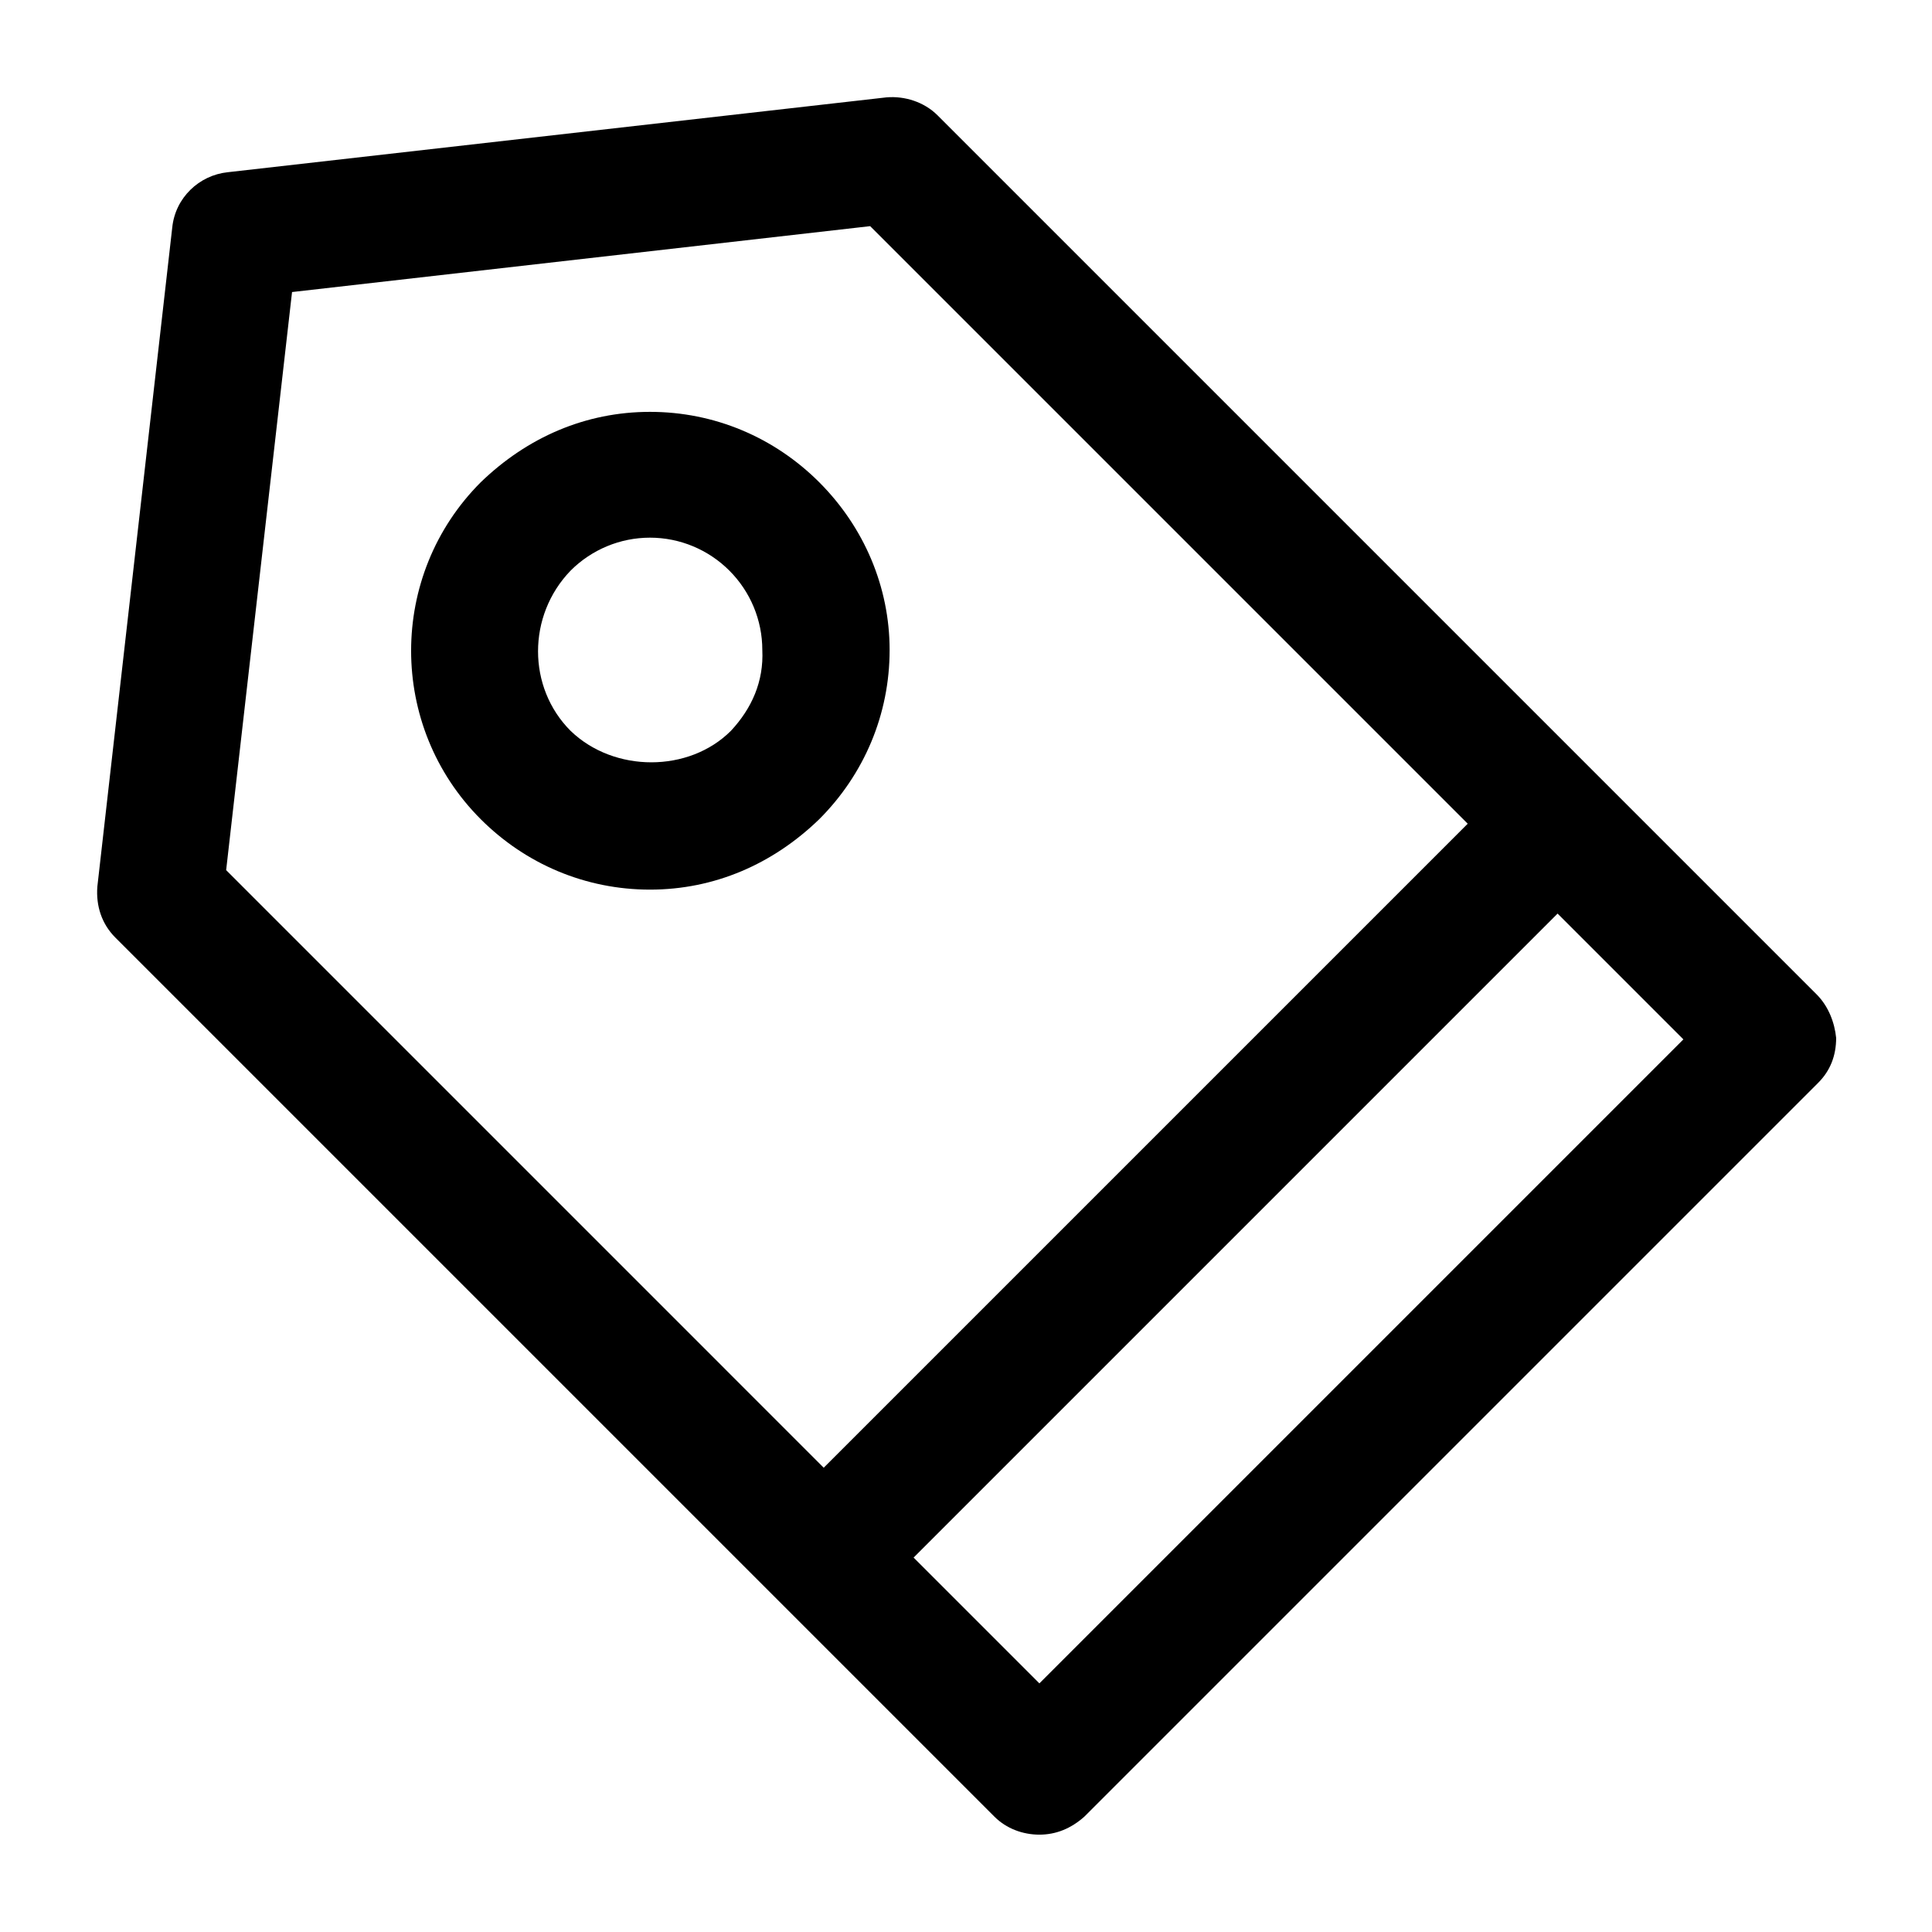
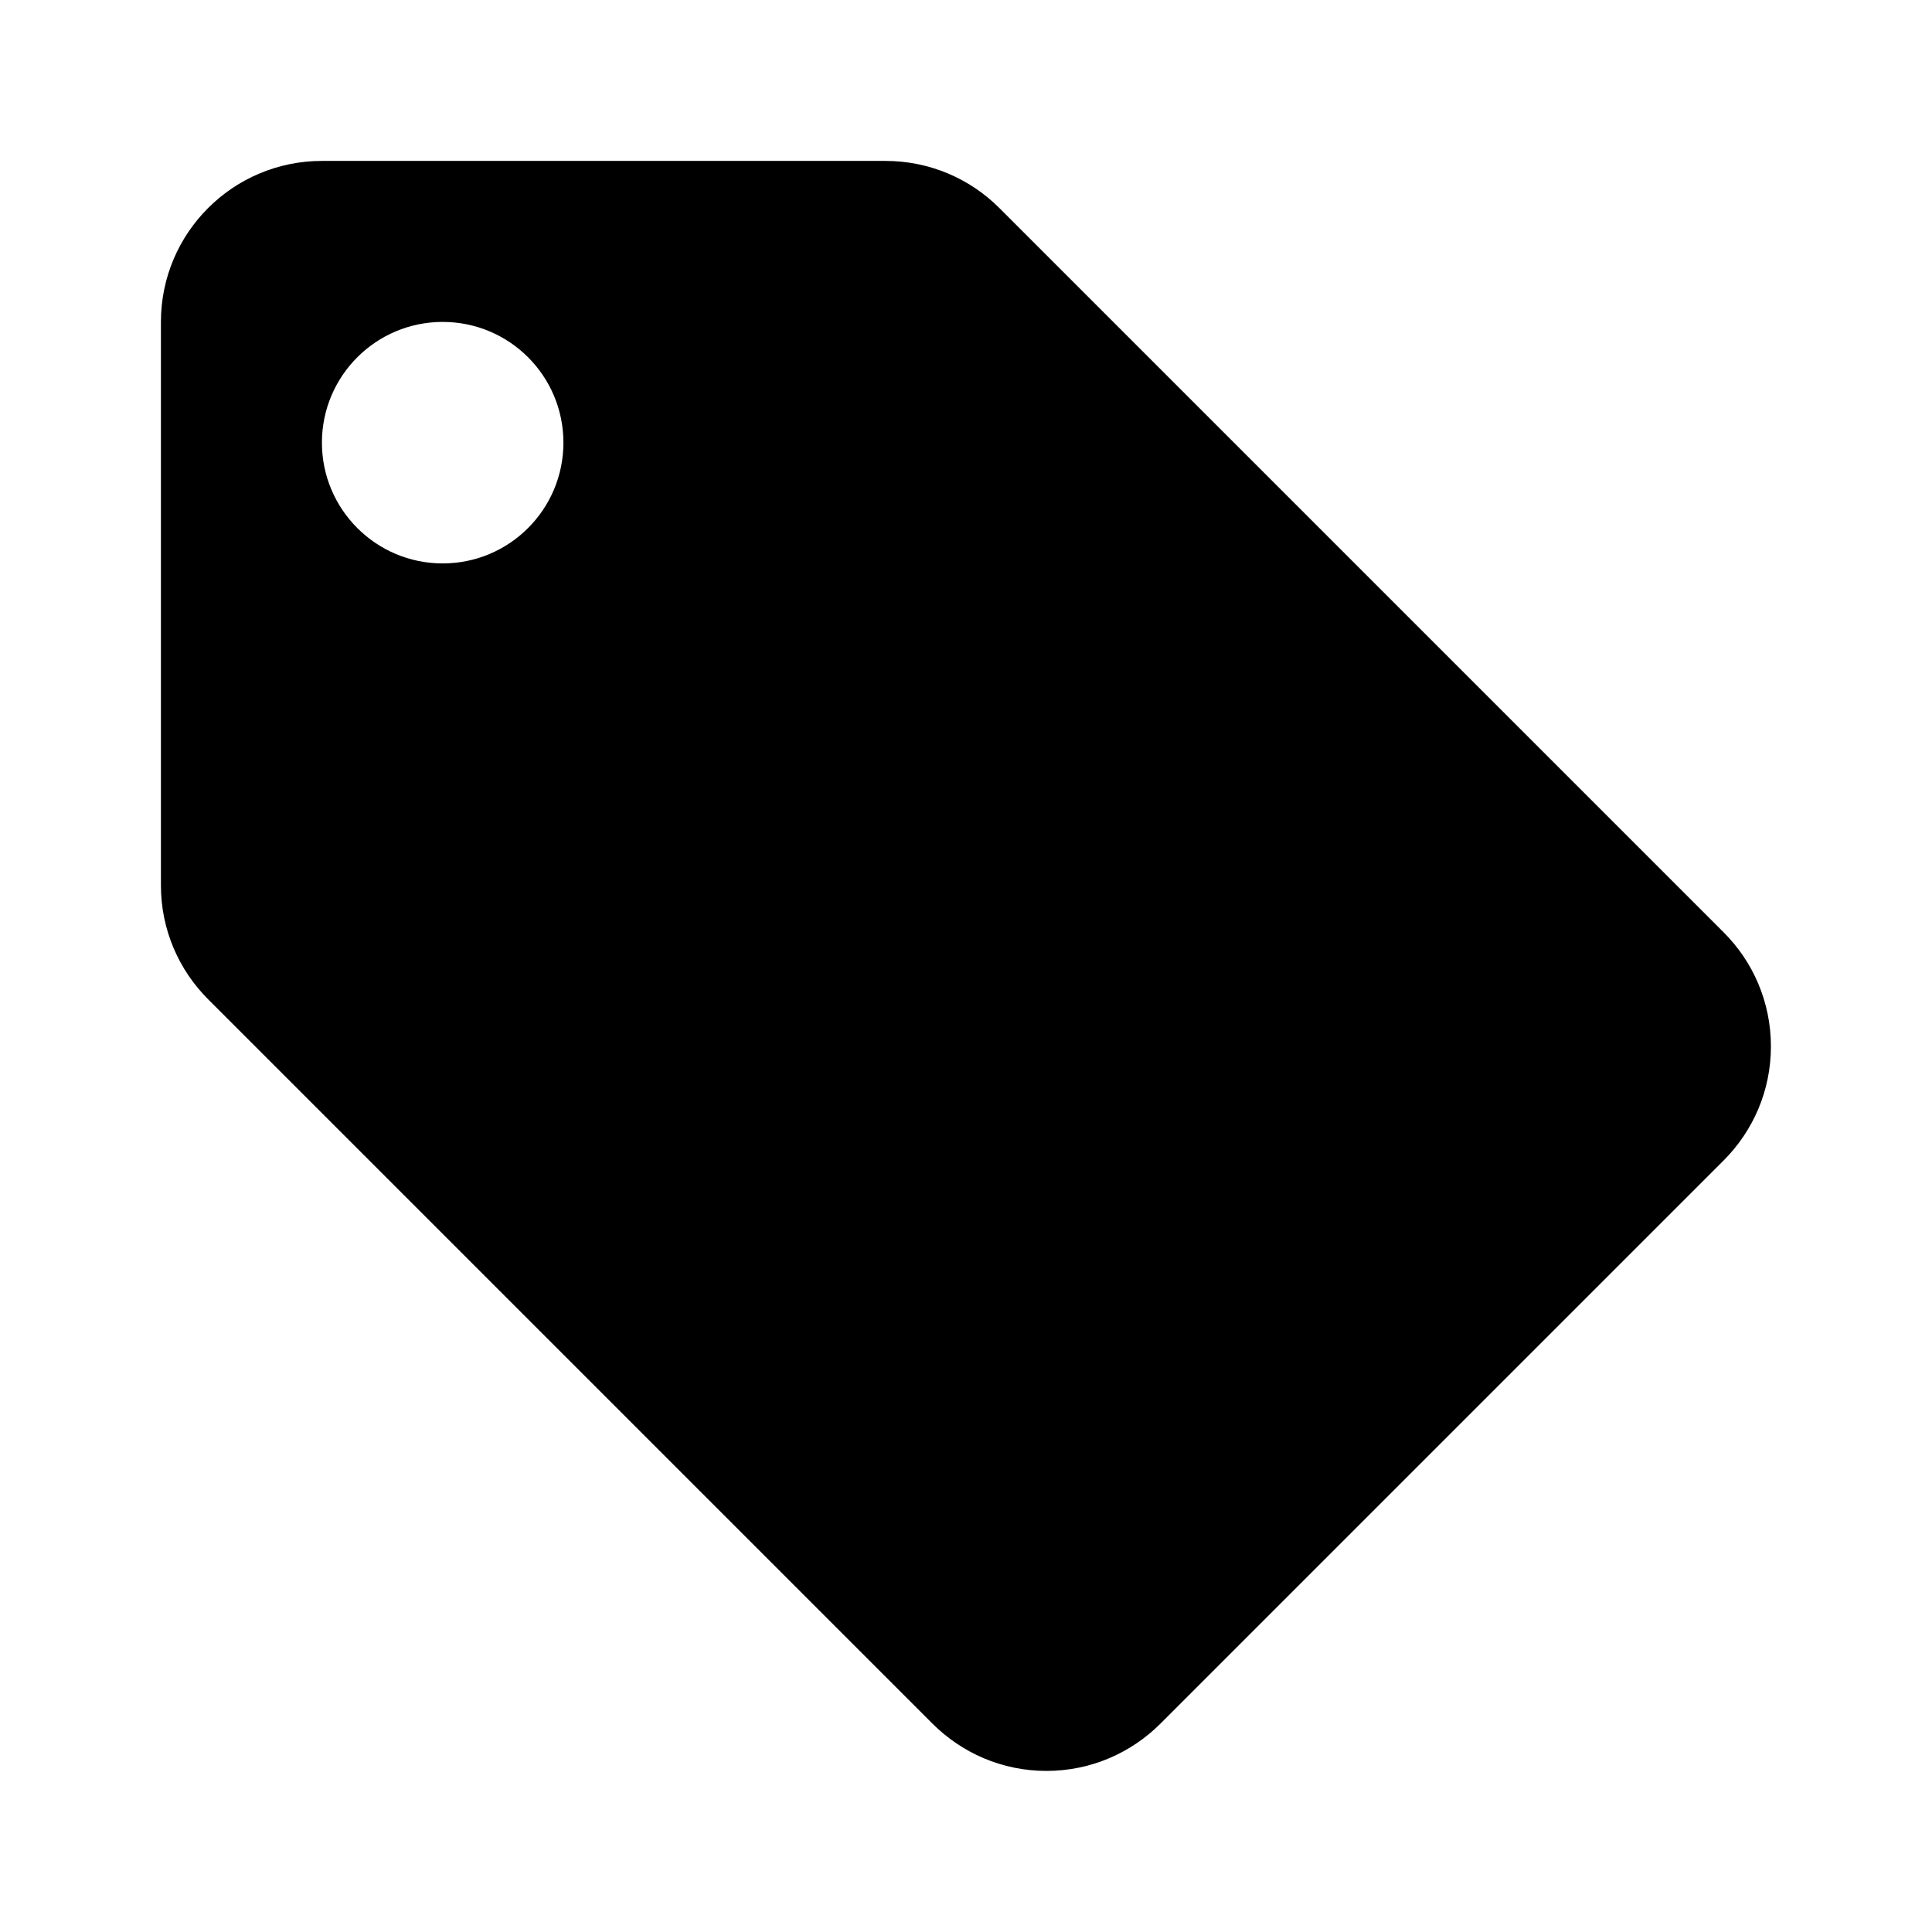
- <svg xmlns="http://www.w3.org/2000/svg" version="1.1" viewBox="0 0 129 129" enable-background="new 0 0 129 129">
-   <g>
-     <g>
-       <path d="m121.3,66.4l-58.7-58.7c-0.9-0.9-2.2-1.3-3.4-1.2l-44,5c-1.9,0.2-3.5,1.7-3.7,3.7l-5,44c-0.1,1.3 0.3,2.5 1.2,3.4l58.7,58.7c0.8,0.8 1.9,1.2 3,1.2 1.1,0 2.1-0.4 3-1.2l49-49c0.8-0.8 1.2-1.8 1.2-3-0.1-1-0.5-2.1-1.3-2.9zm-106.2-8.3l4.4-38.6 38.6-4.4 39.9,39.9-43,43-39.9-39.9zm54.3,54.3l-8.4-8.4 43-43 8.4,8.4-43,43z" />
-       <path d="m54.7,32.2c-3-3-7-4.7-11.3-4.7s-8.2,1.7-11.3,4.7c-6.2,6.2-6.2,16.3 0,22.5 3,3 7,4.7 11.3,4.7s8.2-1.7 11.3-4.7c3-3 4.7-7 4.7-11.3-7.10543e-15-4.2-1.7-8.2-4.7-11.2zm-5.9,16.6c-2.8,2.8-7.8,2.8-10.7,0-2.9-2.9-2.9-7.7 0-10.7 1.4-1.4 3.3-2.2 5.3-2.2s3.9,0.8 5.3,2.2c1.4,1.4 2.2,3.3 2.2,5.3 0.1,2.1-0.7,3.9-2.1,5.4z" />
-     </g>
-   </g>
+ <svg xmlns="http://www.w3.org/2000/svg" version="1.1" baseProfile="full" width="24" height="24" viewBox="0 0 24.00 24.00" enable-background="new 0 0 24.00 24.00" xml:space="preserve">
+   <path fill="#000000" fill-opacity="1" stroke-width="0.2" stroke-linejoin="round" d="M 5.499,6.999C 4.671,6.999 3.999,6.327 3.999,5.499C 3.999,4.67 4.671,3.999 5.499,3.999C 6.328,3.999 6.999,4.67 6.999,5.499C 6.999,6.327 6.328,6.999 5.499,6.999 Z M 21.41,11.58L 12.414,2.584C 12.052,2.222 11.552,1.999 10.999,1.999L 3.999,1.999C 2.895,1.999 1.999,2.894 1.999,3.999L 1.999,10.999C 1.999,11.552 2.224,12.053 2.587,12.415L 11.585,21.413C 11.948,21.775 12.448,21.999 12.999,21.999C 13.552,21.999 14.052,21.774 14.414,21.413L 21.414,14.413C 21.776,14.05 21.999,13.551 21.999,12.999C 21.999,12.444 21.774,11.942 21.41,11.58 Z " />
</svg>
